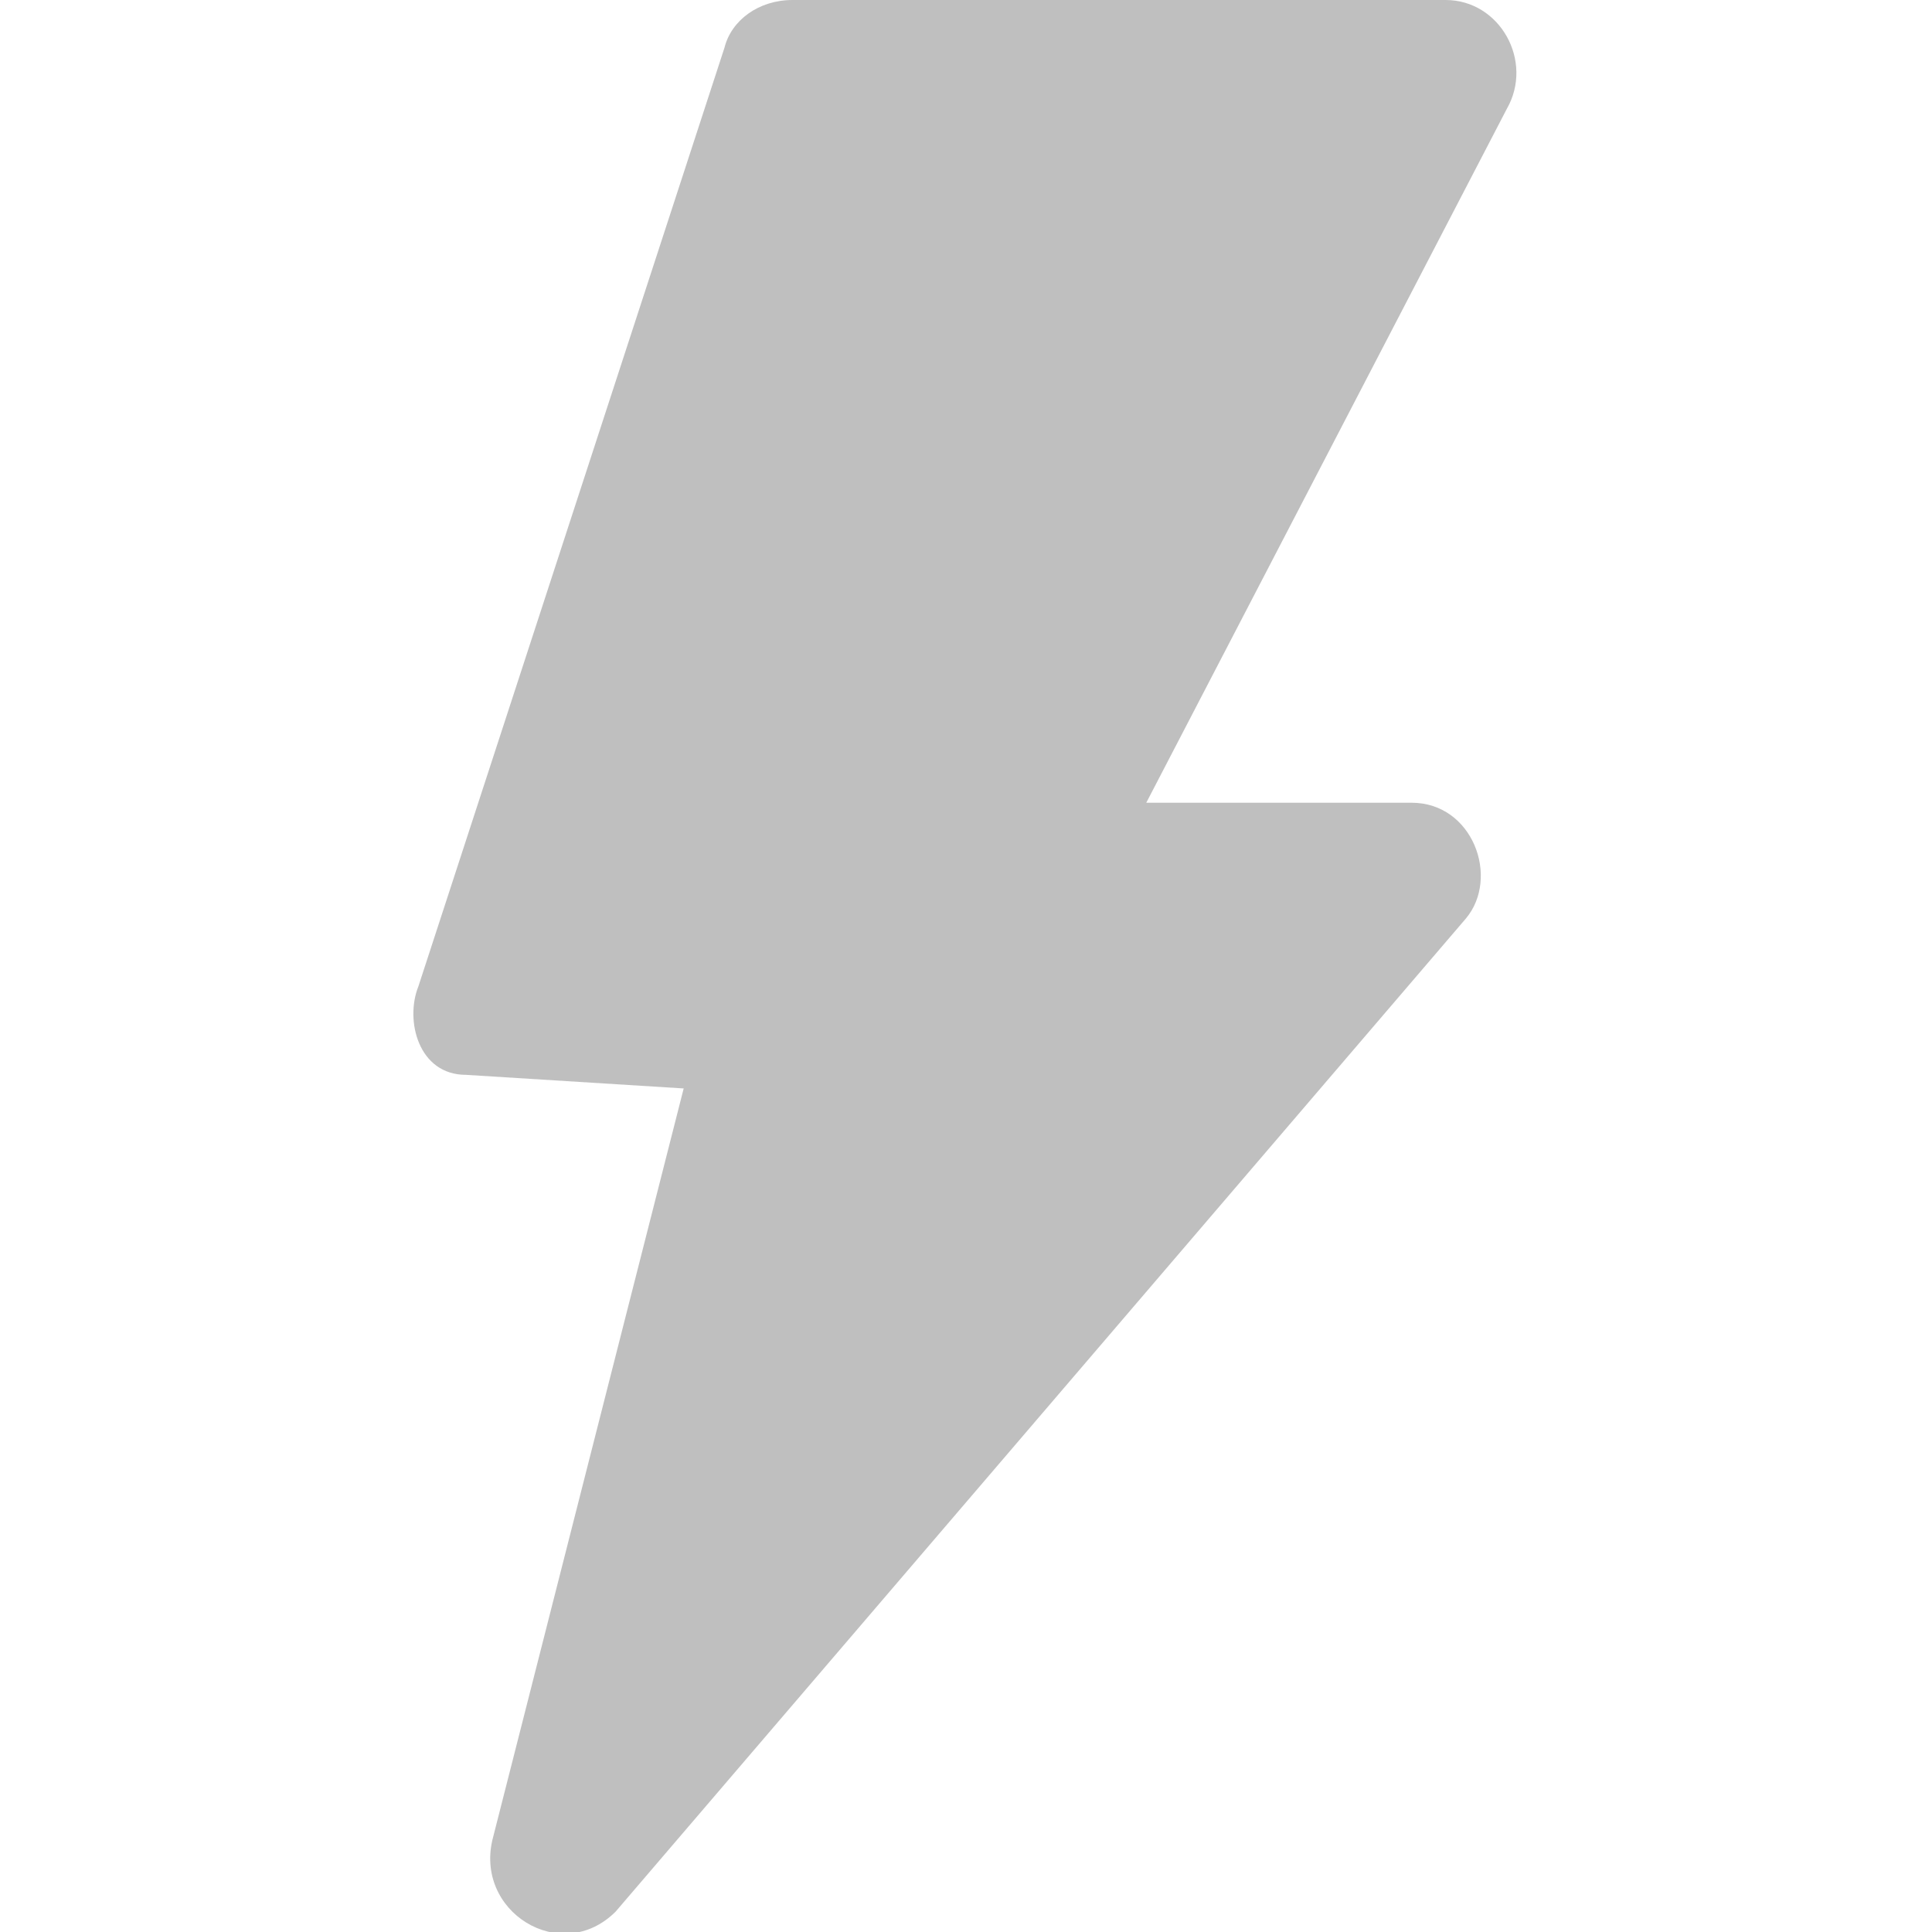
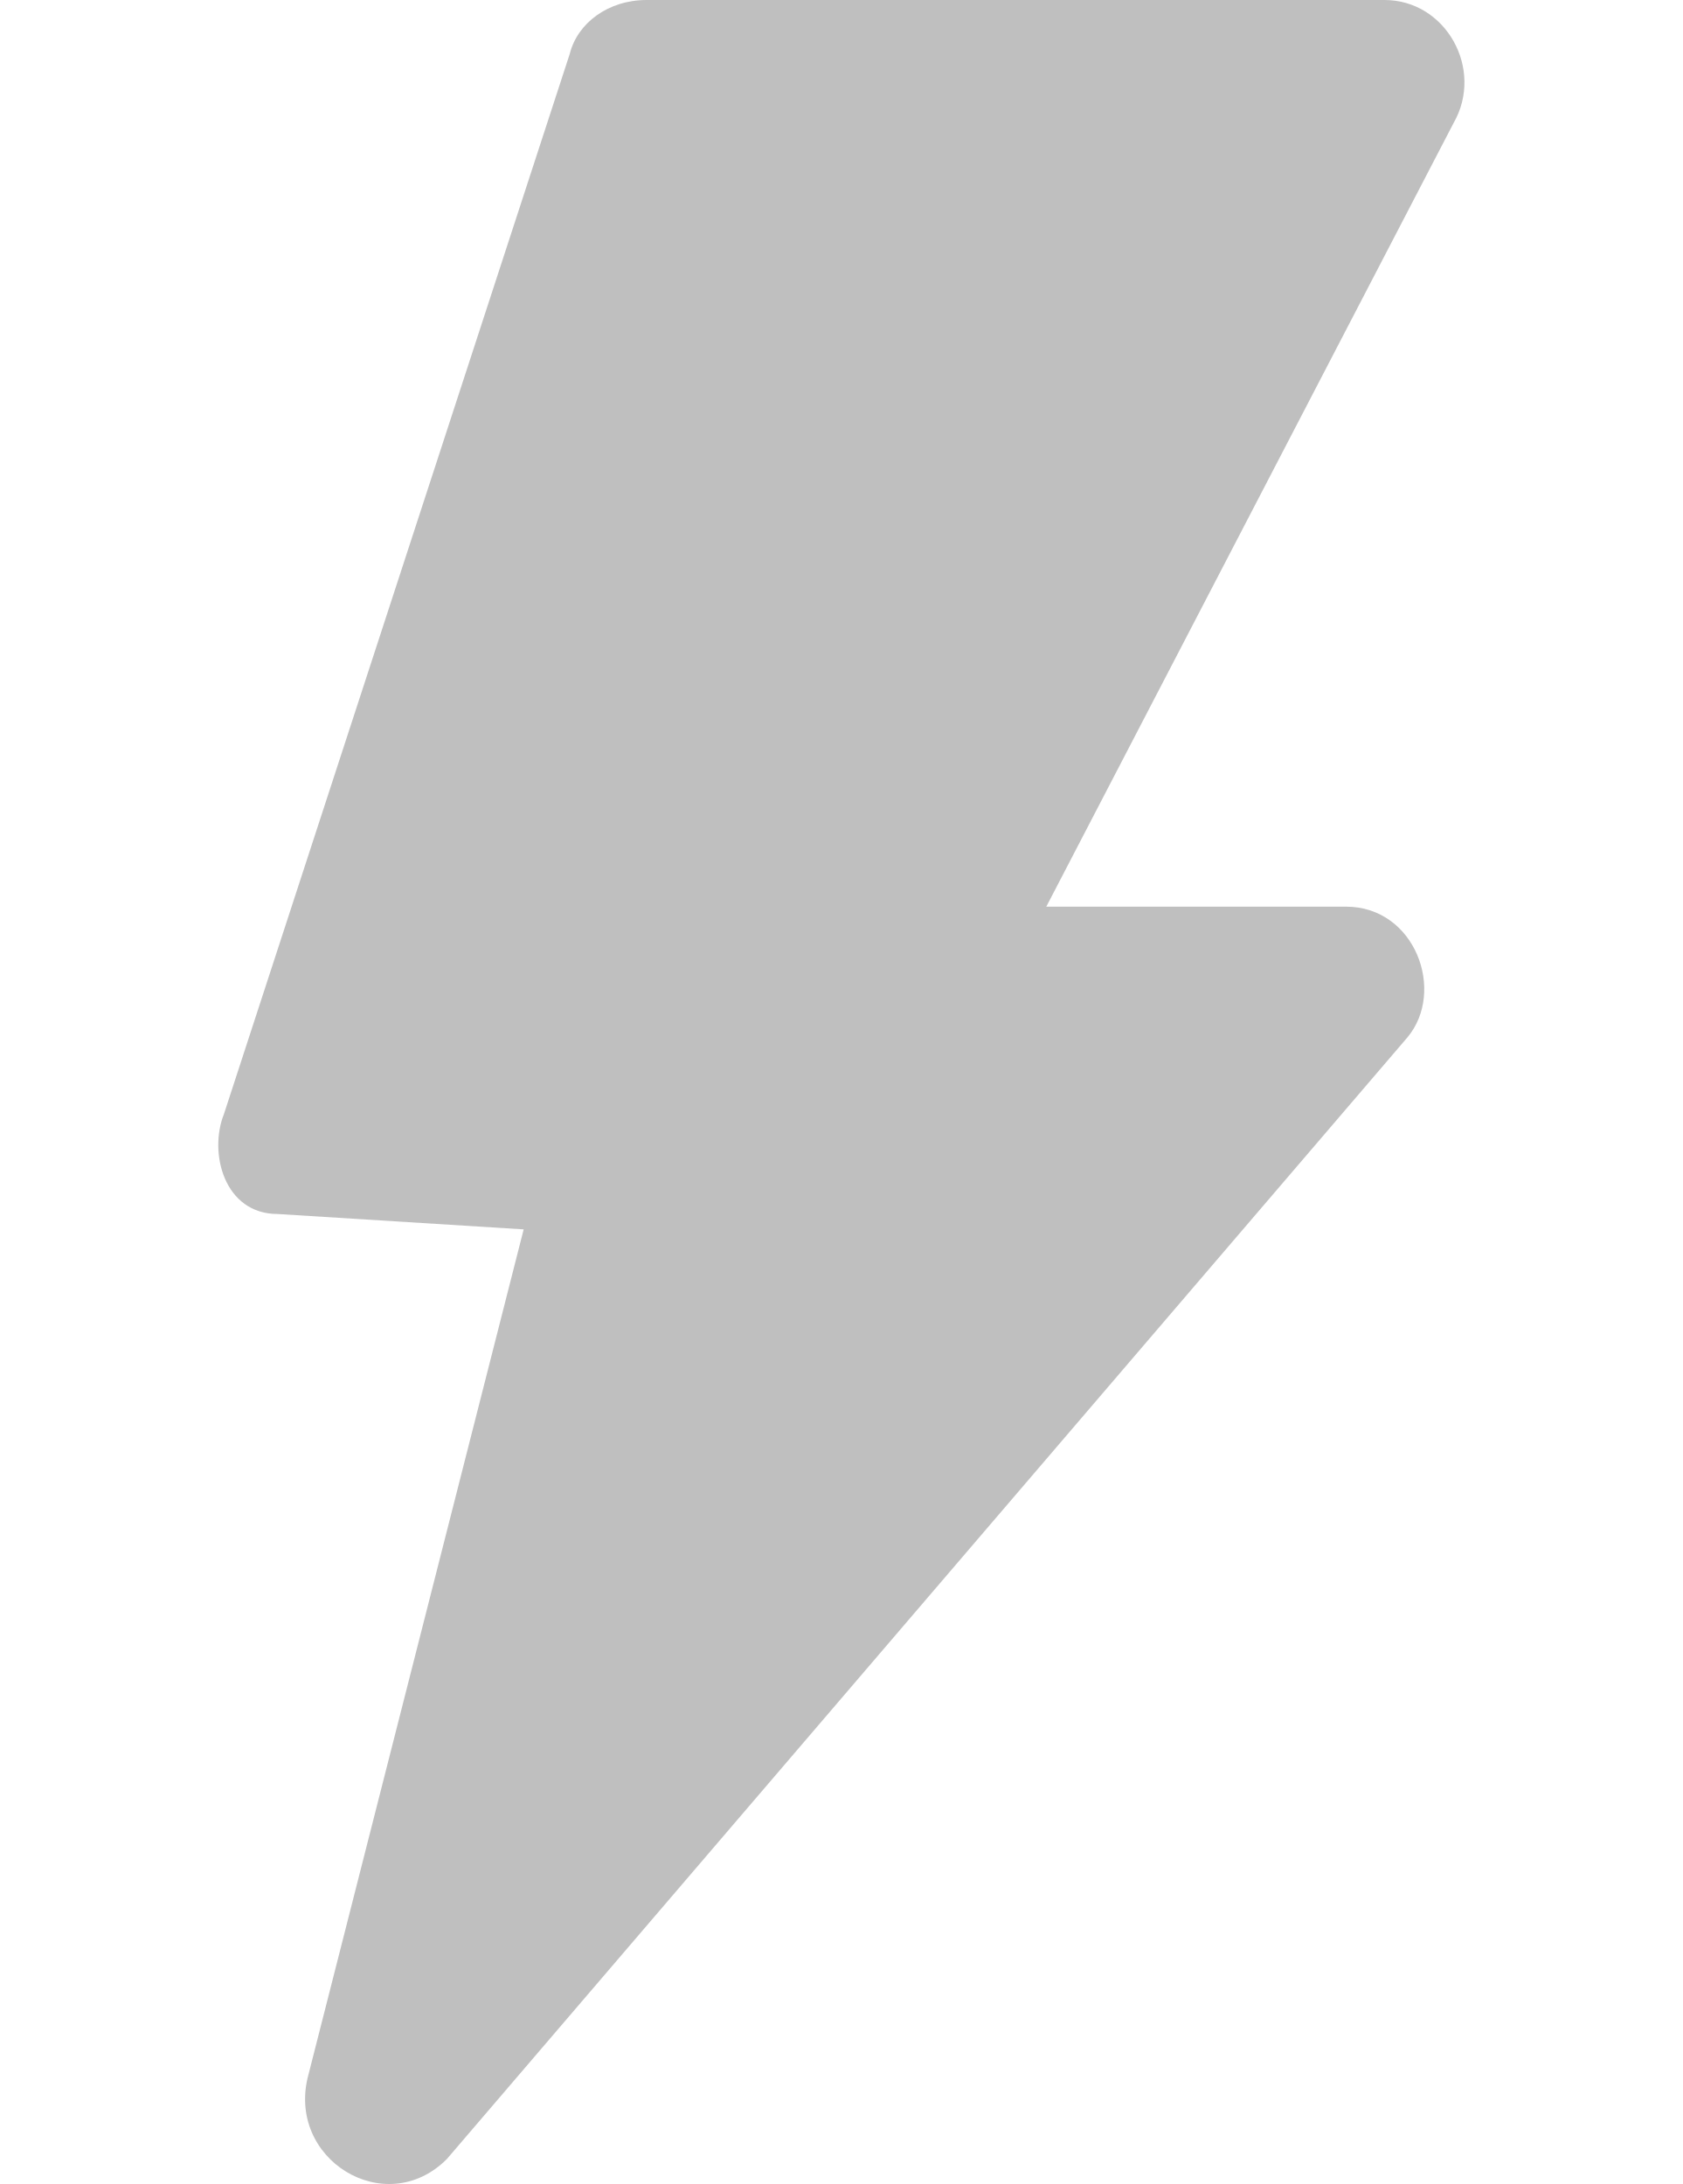
- <svg xmlns="http://www.w3.org/2000/svg" id="svg10" clip-rule="evenodd" fill-rule="evenodd" y="0px" x="0px" viewBox="0 0 163 284" style="shape-rendering:geometricPrecision;text-rendering:geometricPrecision;image-rendering:optimizeQuality;" version="1.1" xml:space="preserve" fill="#000000" width="100px" height="100px">
+ <svg xmlns="http://www.w3.org/2000/svg" id="svg10" y="0px" x="0px" viewBox="0 0 125.661 284.242" style="clip-rule:evenodd;fill:#000000;fill-rule:evenodd;image-rendering:optimizeQuality;shape-rendering:geometricPrecision;text-rendering:geometricPrecision" version="1.1" xml:space="preserve" width="77.093" height="100.085">
  <defs id="defs4">
    <style id="style2" type="text/css">
   
    .fil0 {fill:#000000}
   
  </style>
  </defs>
-   <g style="fill:#bfbfbf;fill-opacity:1" id="g8">
-     <path style="fill:#bfbfbf;fill-opacity:1" id="path6" d="M8 158l32 2 -28 110c-3,11 10,19 18,11l125 -146c5,-6 1,-17 -8,-17l-39 0 53 -102c4,-7 -1,-16 -9,-16l-96 0c-5,0 -9,3 -10,7l-45 138c-2,5 0,13 7,13z" class="fil0" />
+   <g style="fill:#bfbfbf;fill-opacity:1" id="g8" transform="translate(-18.50593)">
+     <path style="fill:#bfbfbf;fill-opacity:1" id="path6" d="m 8,158 32,2 -28,110 c -3,11 10,19 18,11 L 155,135 c 5,-6 1,-17 -8,-17 H 108 L 161,16 C 165,9 160,0 152,0 H 56 C 51,0 47,3 46,7 L 1,145 c -2,5 0,13 7,13 z" class="fil0" />
  </g>
</svg>
